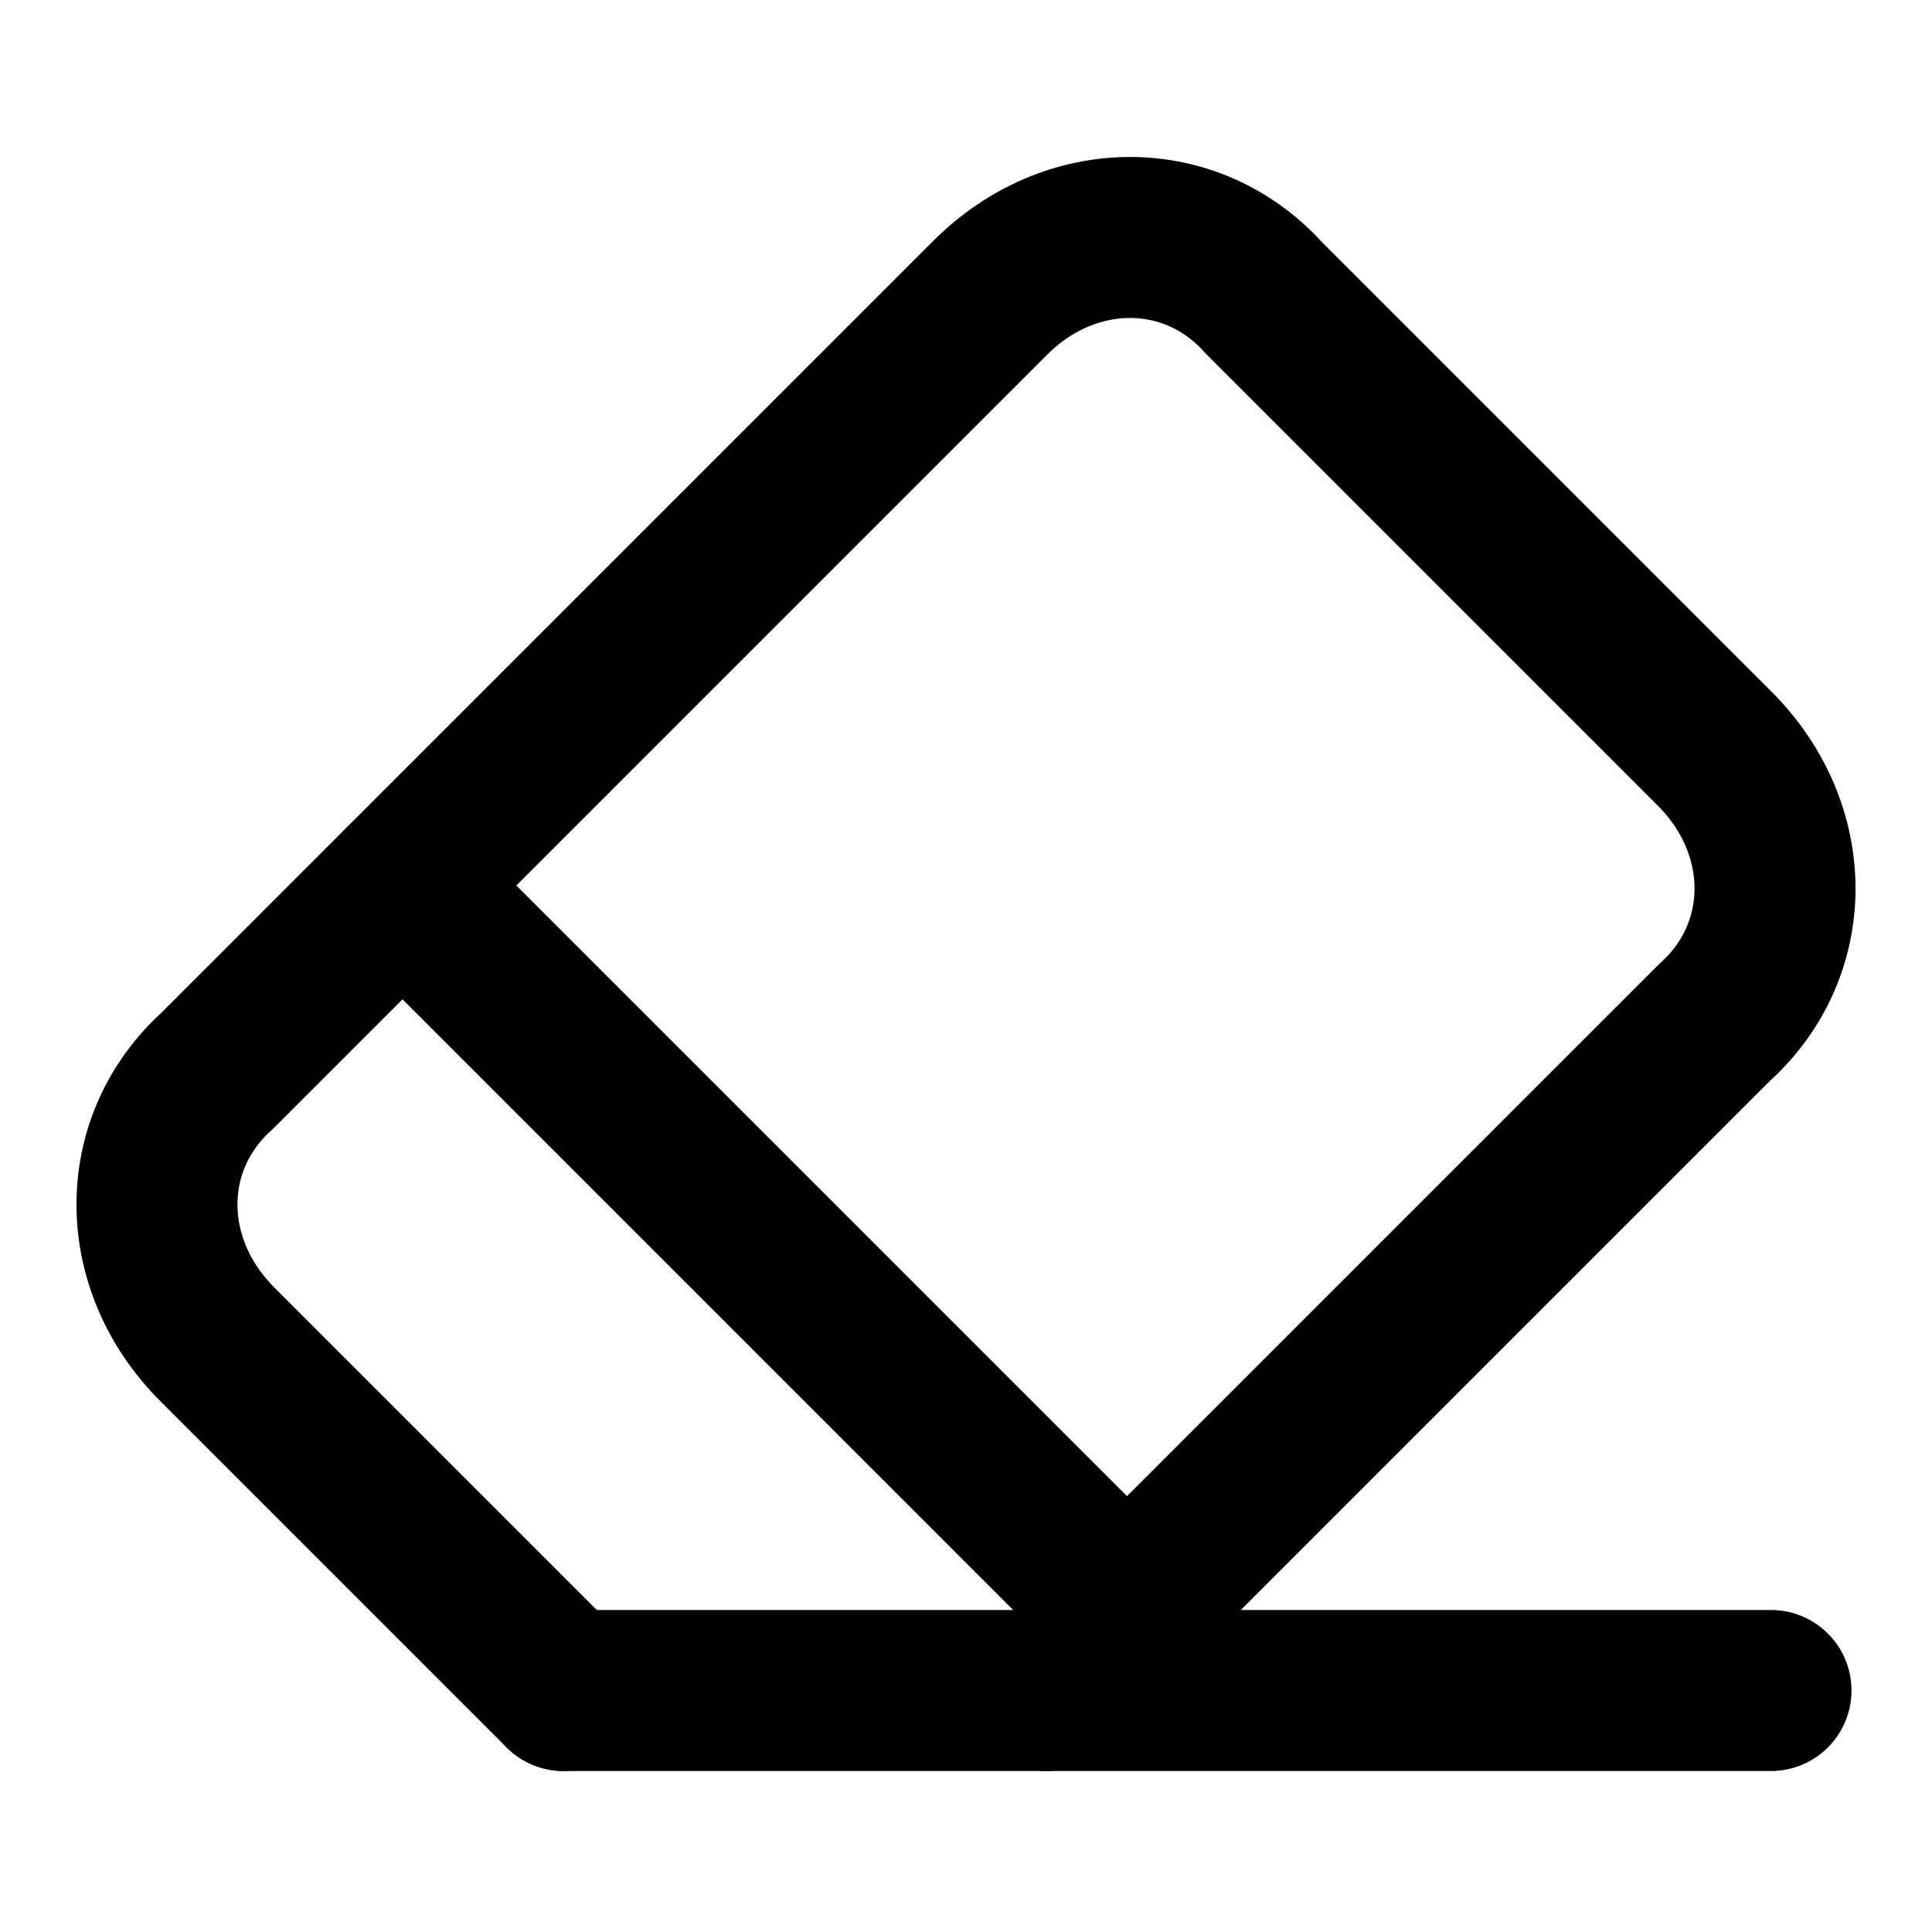
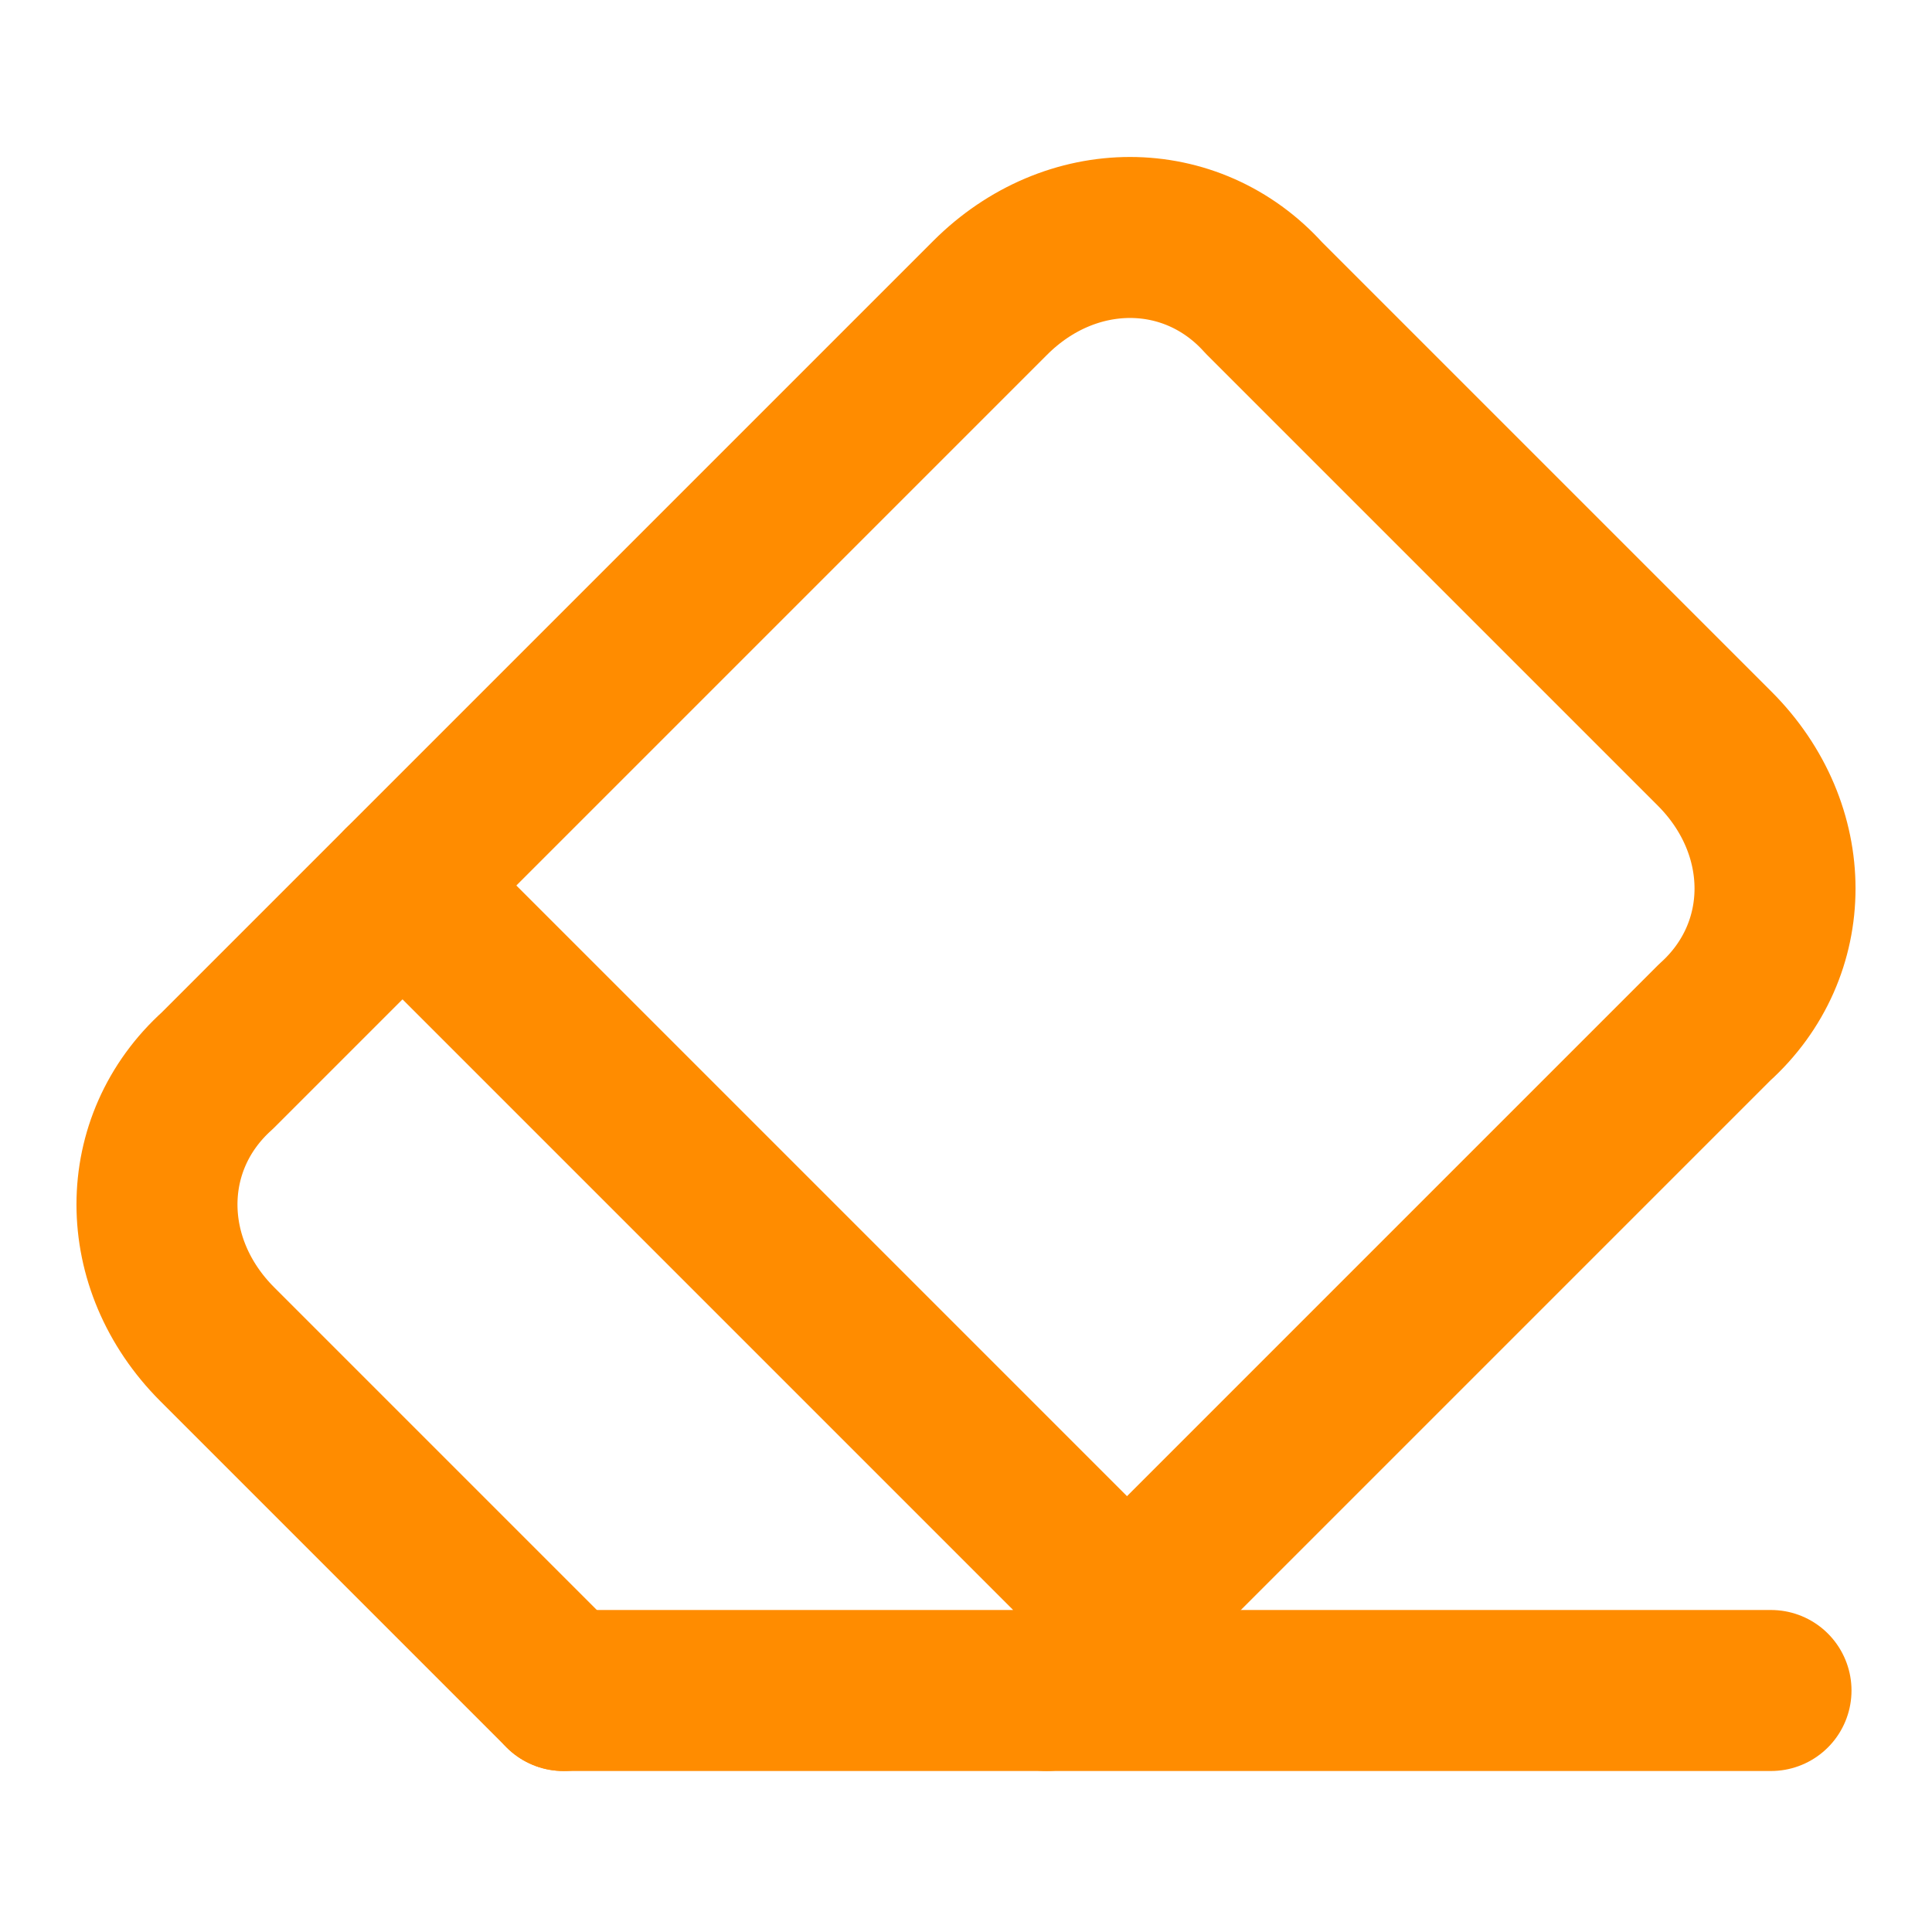
- <svg xmlns="http://www.w3.org/2000/svg" width="24" height="24" viewBox="0 0 24 24" fill="none" stroke="currentColor" stroke-width="2" stroke-linecap="round" stroke-linejoin="round" class="lucide lucide-eraser">
+ <svg xmlns="http://www.w3.org/2000/svg" width="24" height="24" viewBox="0 0 24 24" fill="none" stroke="darkorange" stroke-width="2" stroke-linecap="round" stroke-linejoin="round" class="lucide lucide-eraser">
  <path d="m7 21-4.3-4.3c-1-1-1-2.5 0-3.4l9.6-9.6c1-1 2.5-1 3.4 0l5.6 5.6c1 1 1 2.5 0 3.4L13 21" />
  <path d="M22 21H7" />
  <path d="m5 11 9 9" />
</svg>
